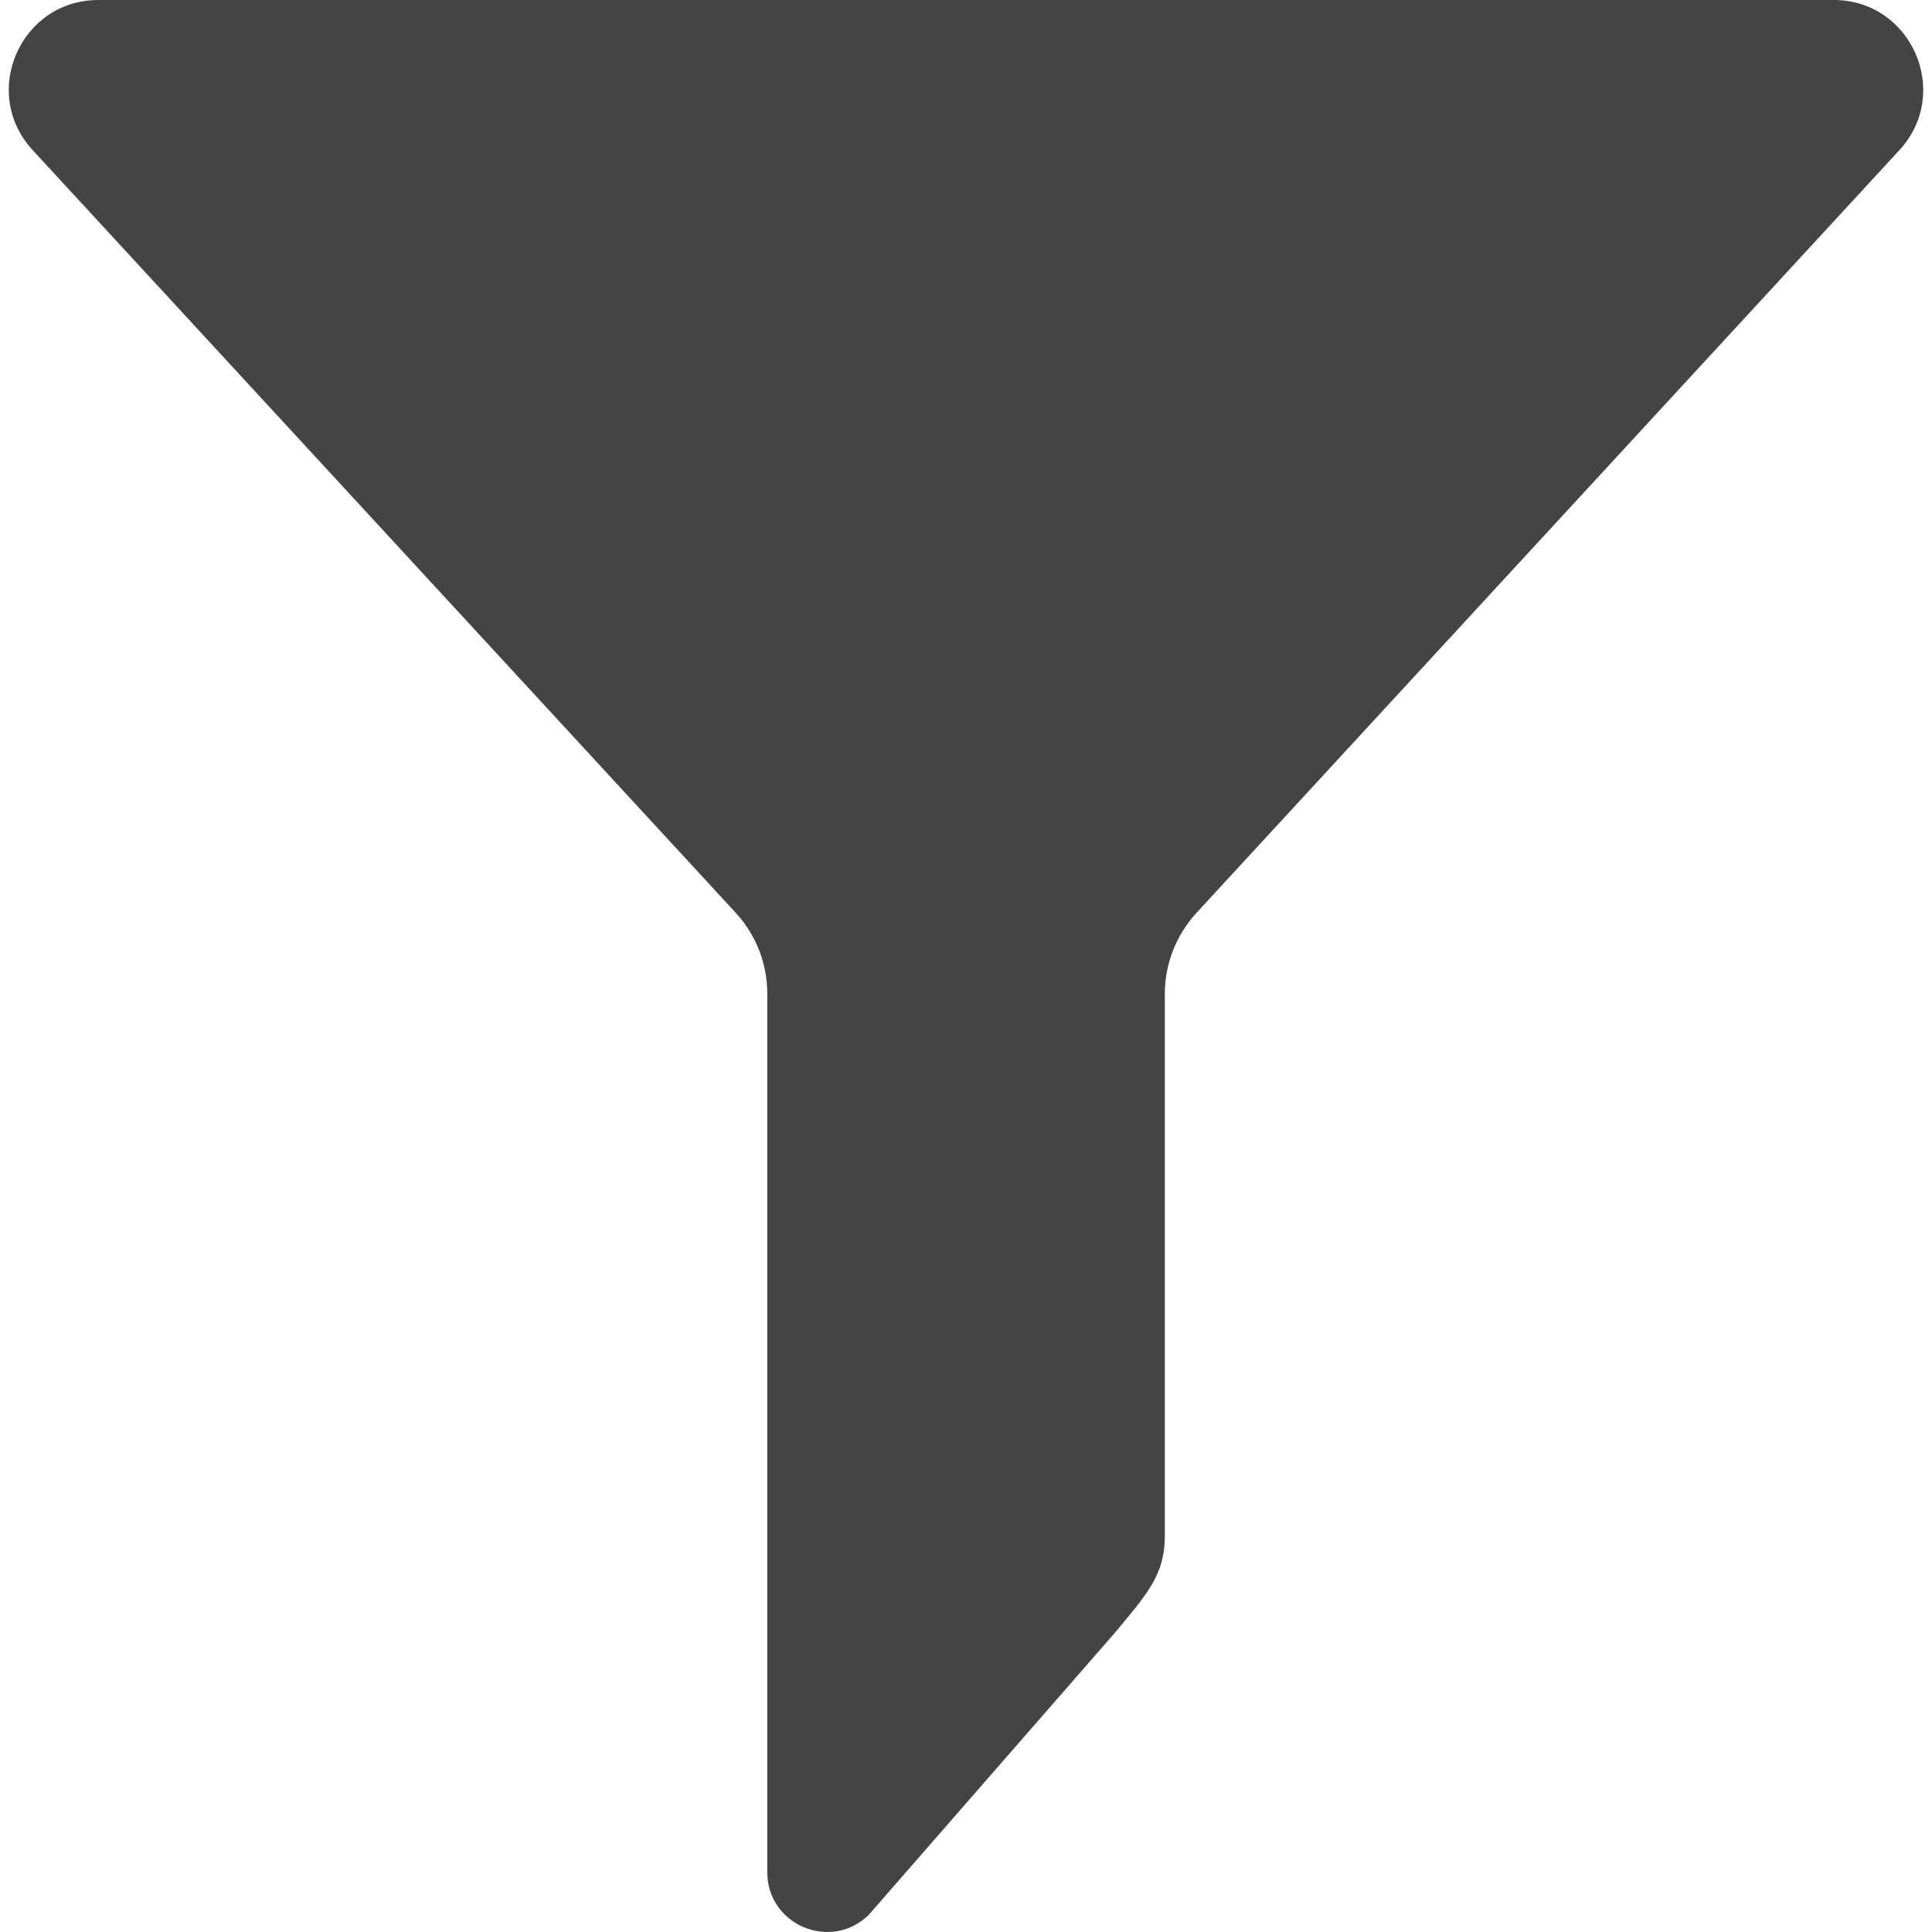
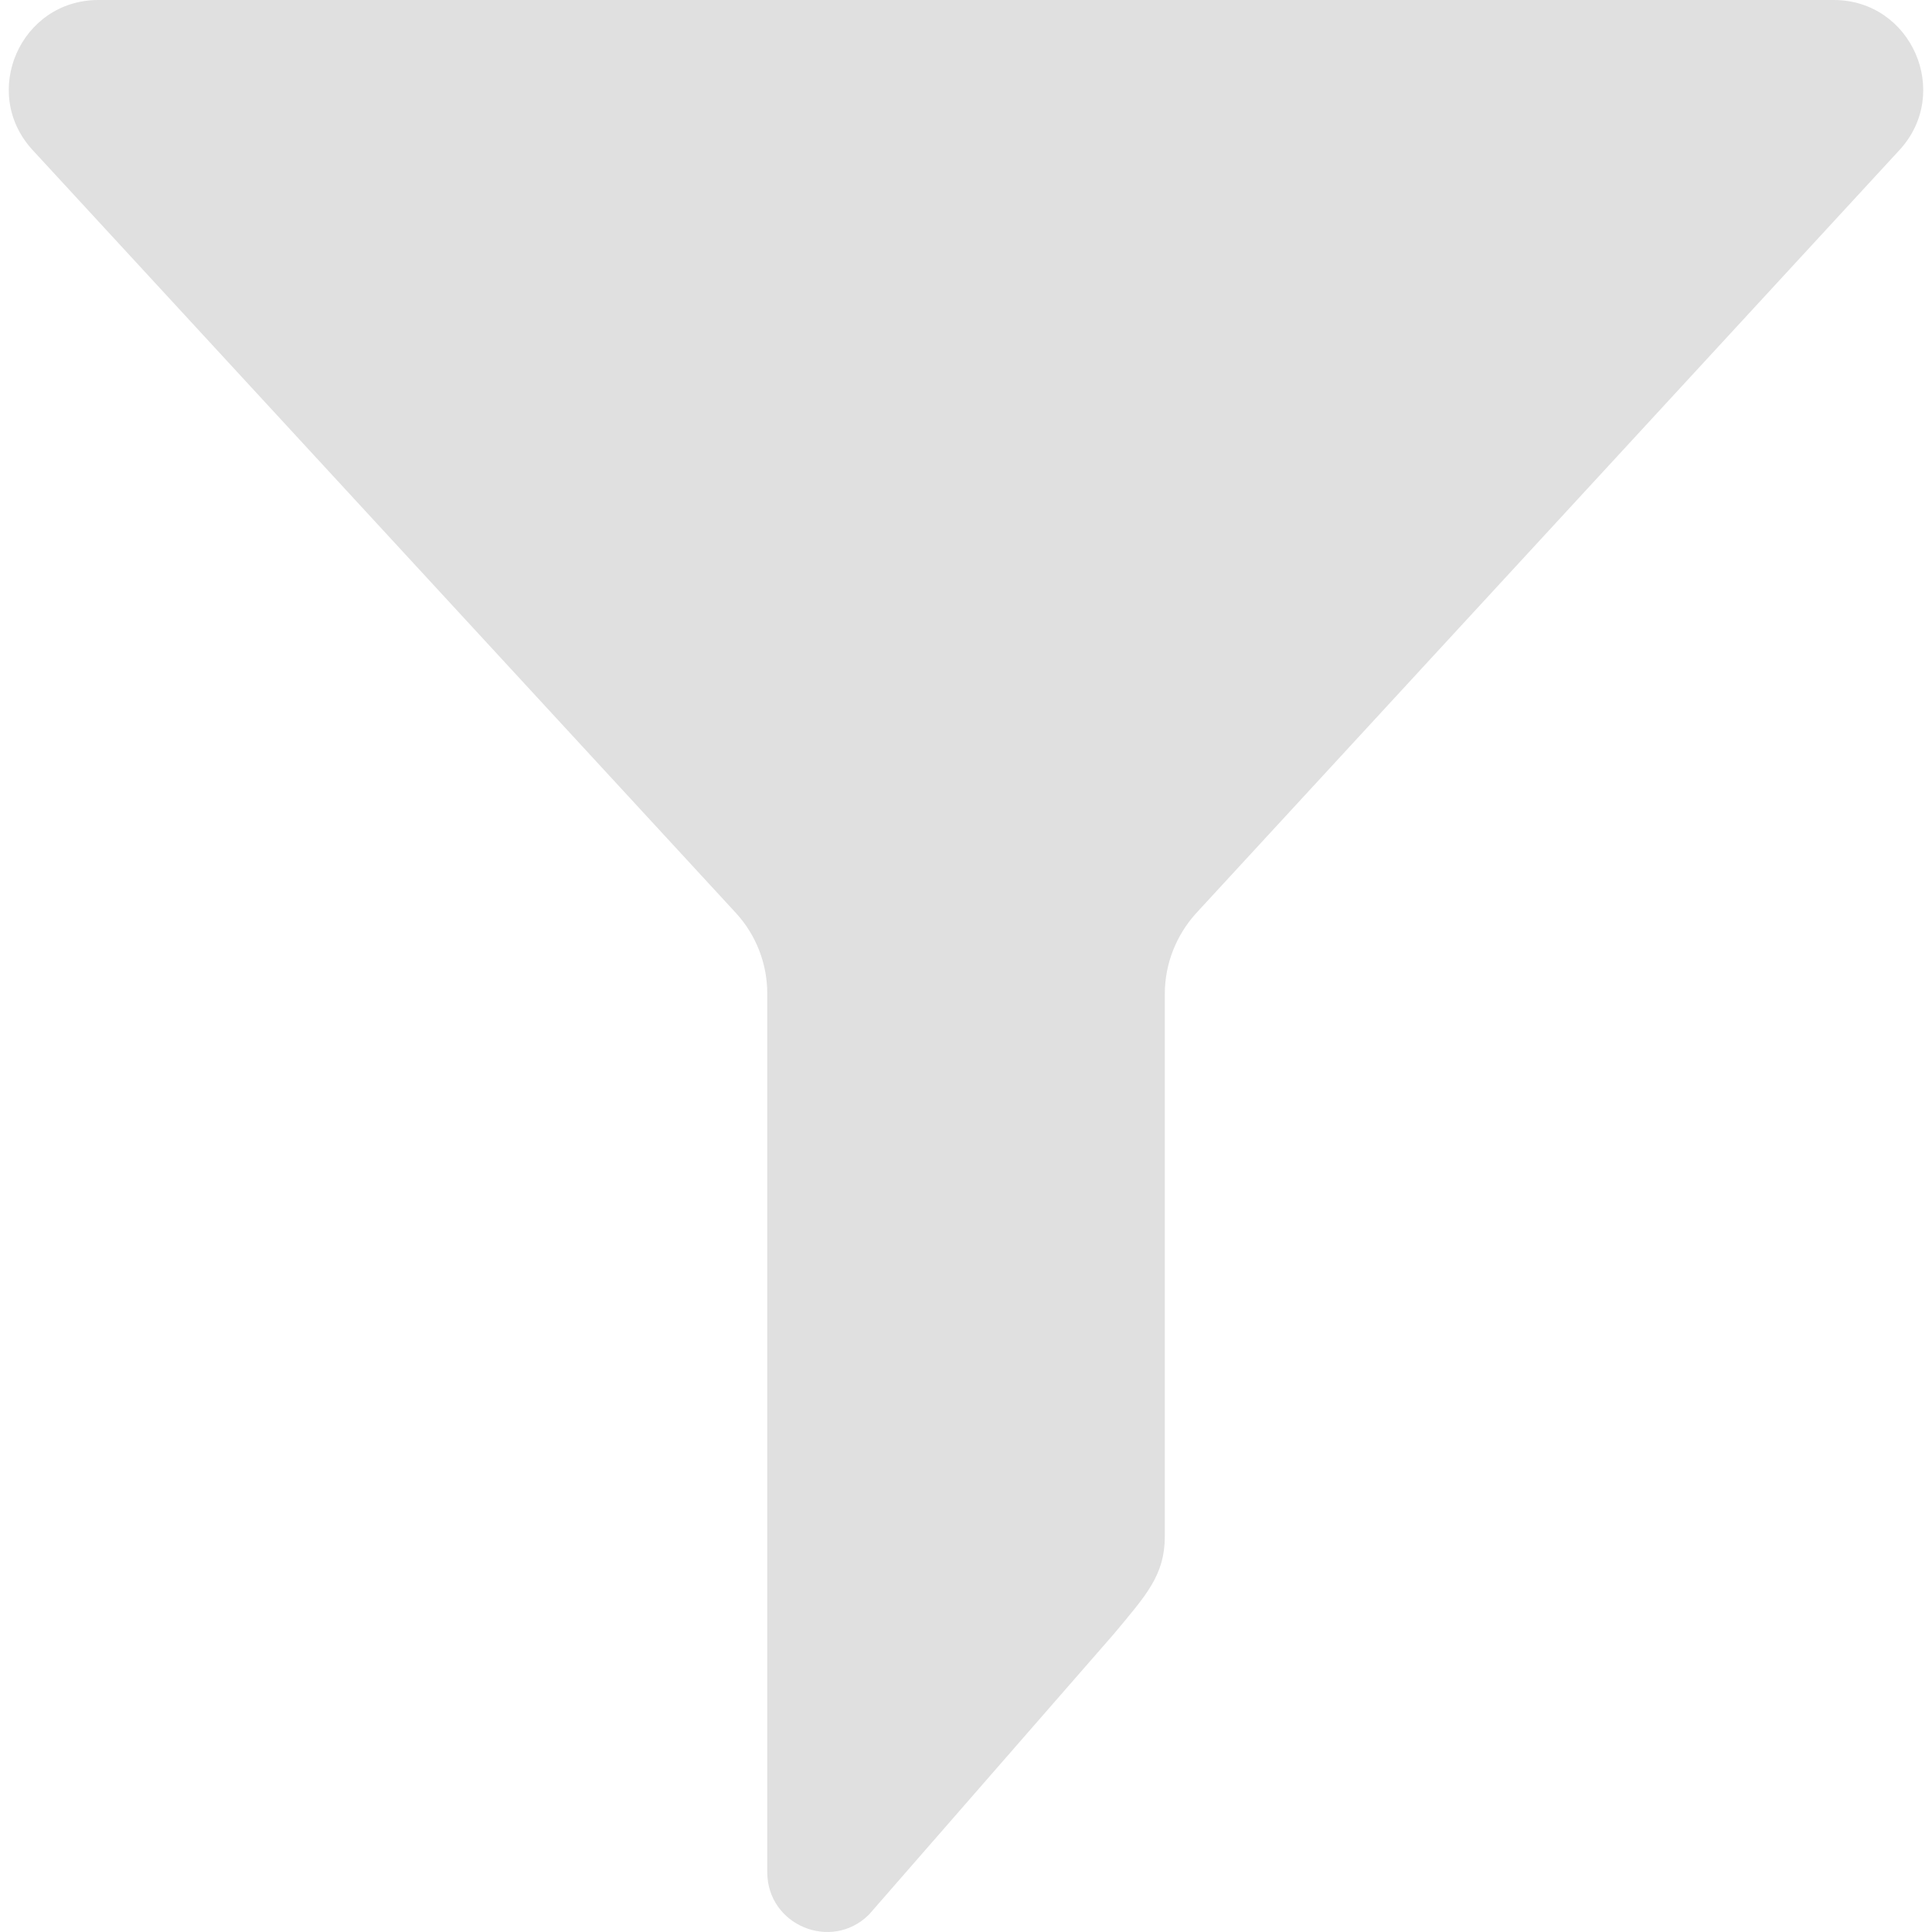
<svg xmlns="http://www.w3.org/2000/svg" width="512" height="512" viewBox="0 0 971.986 971.986">
-   <path d="M370.216 459.3c10.2 11.1 15.8 25.6 15.8 40.6v442c0 26.601 32.1 40.101 51.1 21.4l123.3-141.3c16.5-19.8 25.6-29.601 25.6-49.2V500c0-15 5.7-29.5 15.8-40.601L955.615 75.5c26.5-28.8 6.101-75.5-33.1-75.5h-873c-39.2 0-59.7 46.6-33.1 75.5l353.801 383.8z" fill="#444" />
+   <path d="M370.216 459.3c10.2 11.1 15.8 25.6 15.8 40.6v442c0 26.601 32.1 40.101 51.1 21.4l123.3-141.3c16.5-19.8 25.6-29.601 25.6-49.2V500c0-15 5.7-29.5 15.8-40.601L955.615 75.5c26.5-28.8 6.101-75.5-33.1-75.5h-873c-39.2 0-59.7 46.6-33.1 75.5l353.801 383.8z" fill="#e0e0e0" />
</svg>
